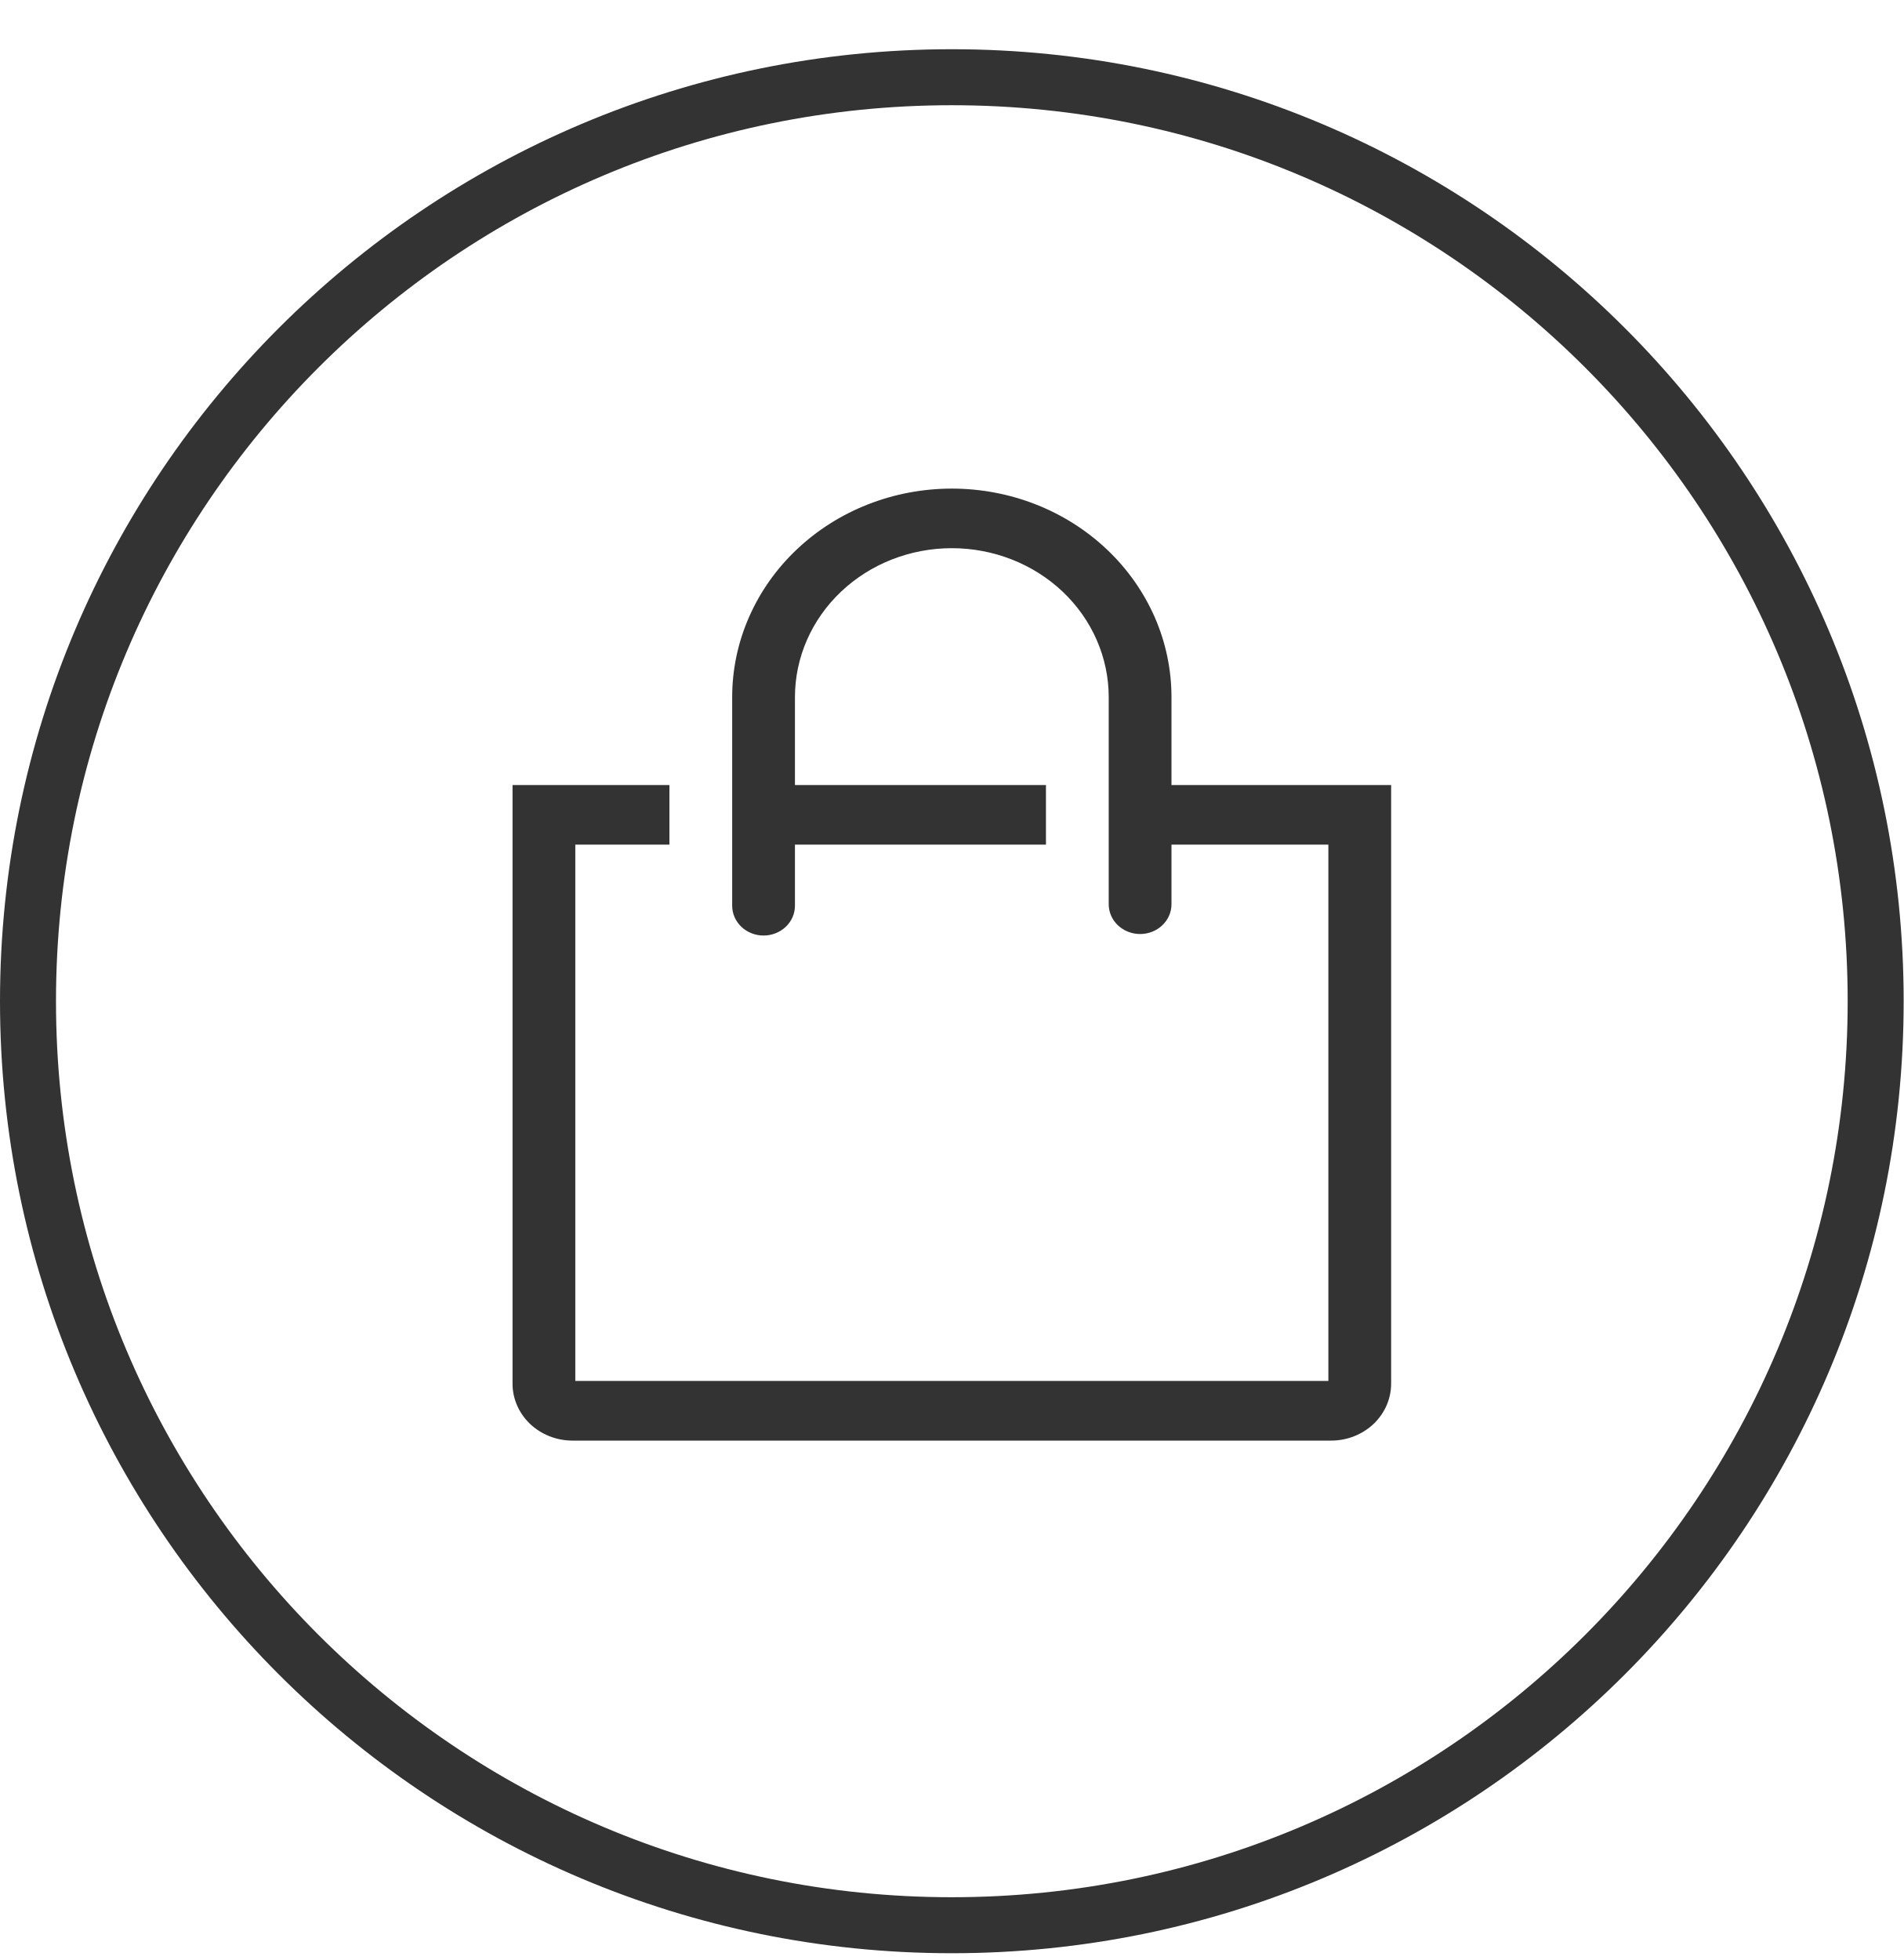
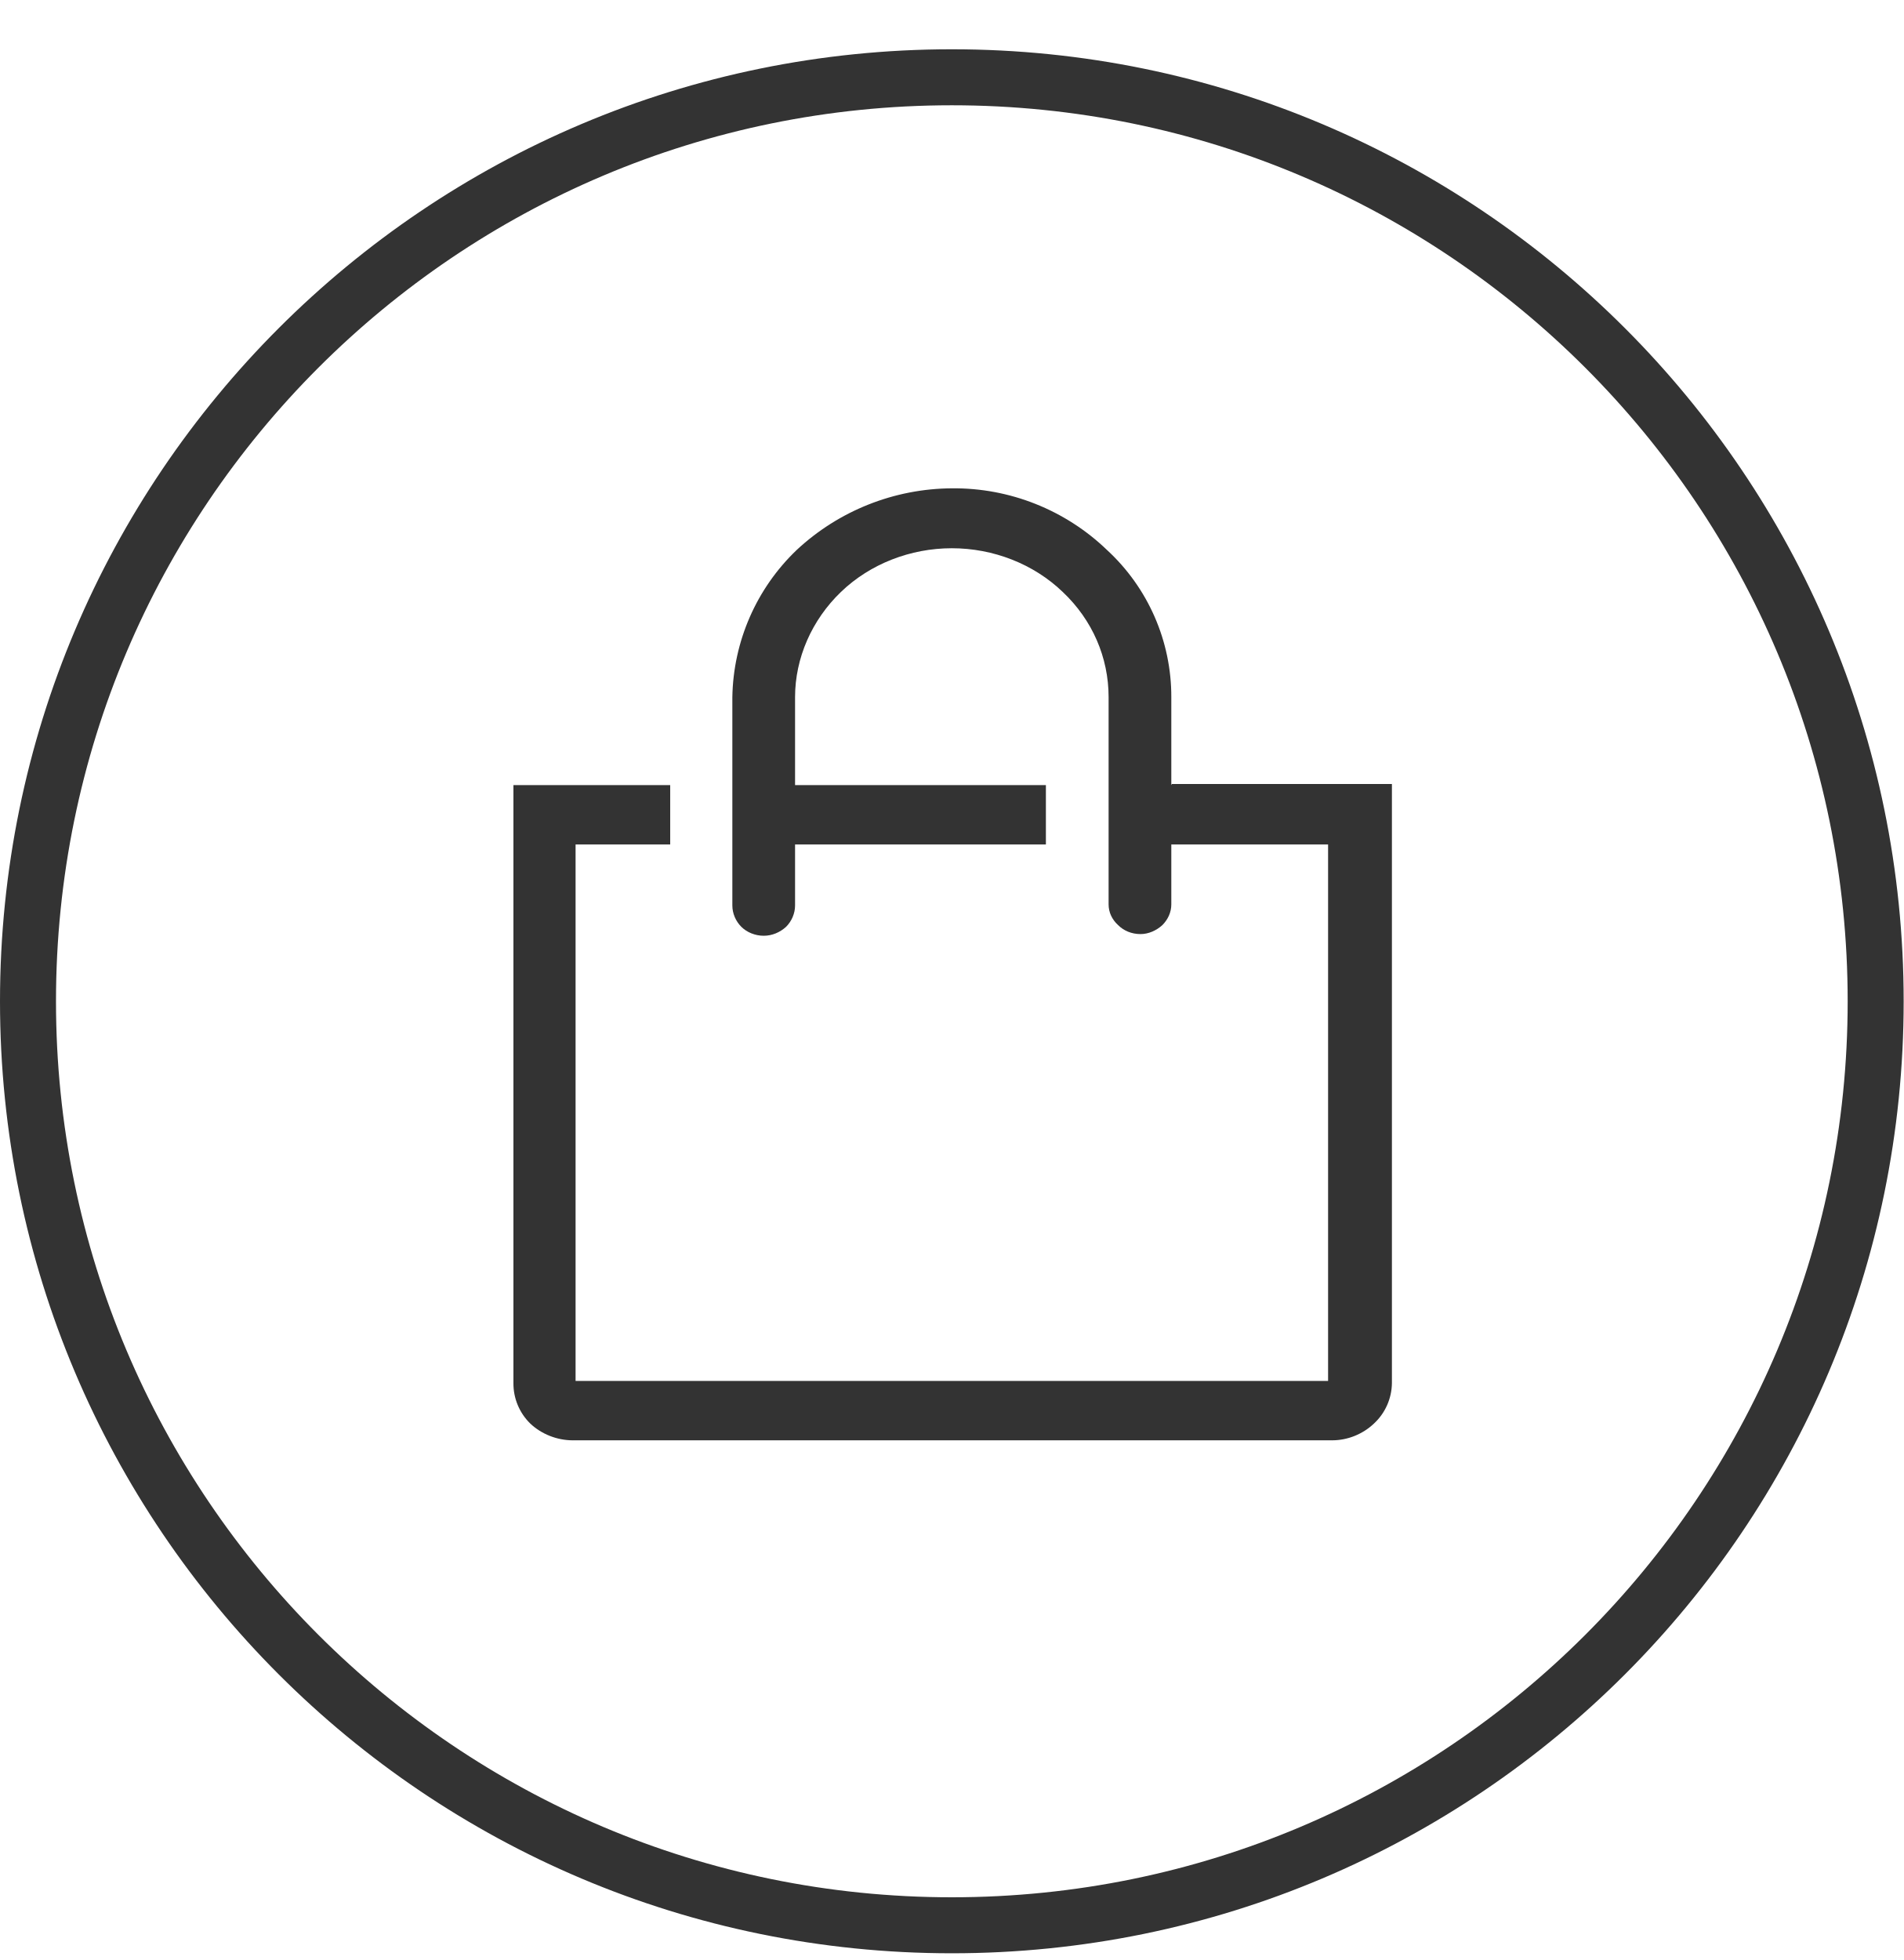
- <svg xmlns="http://www.w3.org/2000/svg" width="34" height="35" viewBox="0 0 34 35" fill="none">
-   <circle cx="17" cy="17.879" r="16.5" stroke="#333333" />
-   <path d="M20.923 14.019V12.449C20.923 11.96 20.822 11.476 20.625 11.024C20.427 10.572 20.138 10.161 19.774 9.816C19.41 9.47 18.977 9.195 18.501 9.008C18.025 8.821 17.515 8.725 17 8.725C16.485 8.725 15.975 8.821 15.499 9.008C15.023 9.195 14.59 9.47 14.226 9.816C13.862 10.161 13.573 10.572 13.376 11.024C13.178 11.476 13.077 11.96 13.077 12.449V16.174C13.077 16.315 13.136 16.45 13.241 16.55C13.346 16.65 13.489 16.706 13.637 16.706C13.786 16.706 13.929 16.65 14.034 16.55C14.139 16.45 14.198 16.315 14.198 16.174V15.083H18.681V14.019H14.198V12.449C14.198 11.744 14.493 11.067 15.019 10.568C15.544 10.069 16.257 9.789 17 9.789C17.743 9.789 18.456 10.069 18.982 10.568C19.507 11.067 19.802 11.744 19.802 12.449V16.147C19.802 16.288 19.861 16.424 19.966 16.523C20.072 16.623 20.214 16.679 20.363 16.679C20.511 16.679 20.654 16.623 20.759 16.523C20.864 16.424 20.923 16.288 20.923 16.147V15.083H23.725V24.66H10.275V15.083H11.956V14.019H9.154V24.708C9.154 24.978 9.267 25.236 9.467 25.427C9.668 25.617 9.94 25.725 10.224 25.725H23.776C24.06 25.725 24.332 25.617 24.533 25.427C24.733 25.236 24.846 24.978 24.846 24.708V14.019H20.923Z" fill="#333333" />
+ <svg xmlns="http://www.w3.org/2000/svg" width="34" height="35" fill="none">
+   <circle cx="17" cy="17.88" r="16.5" stroke="#333" />
+   <path d="M20.92 14.02v-1.57a3.56 3.56 0 0 0-1.15-2.63A3.94 3.94 0 0 0 17 8.72a4.1 4.1 0 0 0-2.77 1.1 3.72 3.72 0 0 0-1.15 2.63v3.72c0 .14.06.28.16.38.1.1.25.16.4.16.15 0 .29-.06.4-.16.1-.1.16-.24.16-.38v-1.09h4.48v-1.06H14.2v-1.57c0-.7.3-1.38.82-1.88s1.24-.78 1.98-.78 1.46.28 1.98.78c.53.5.82 1.17.82 1.88v3.7c0 .14.06.27.17.37.1.1.24.16.4.16.14 0 .28-.06.39-.16.1-.1.16-.23.16-.37v-1.07h2.8v9.58H10.28v-9.58h1.69v-1.06h-2.8V24.7a1 1 0 0 0 .3.72c.2.19.48.3.76.3h13.56c.28 0 .55-.11.75-.3a1 1 0 0 0 .32-.72V14h-3.93Z" fill="#333" />
</svg>
